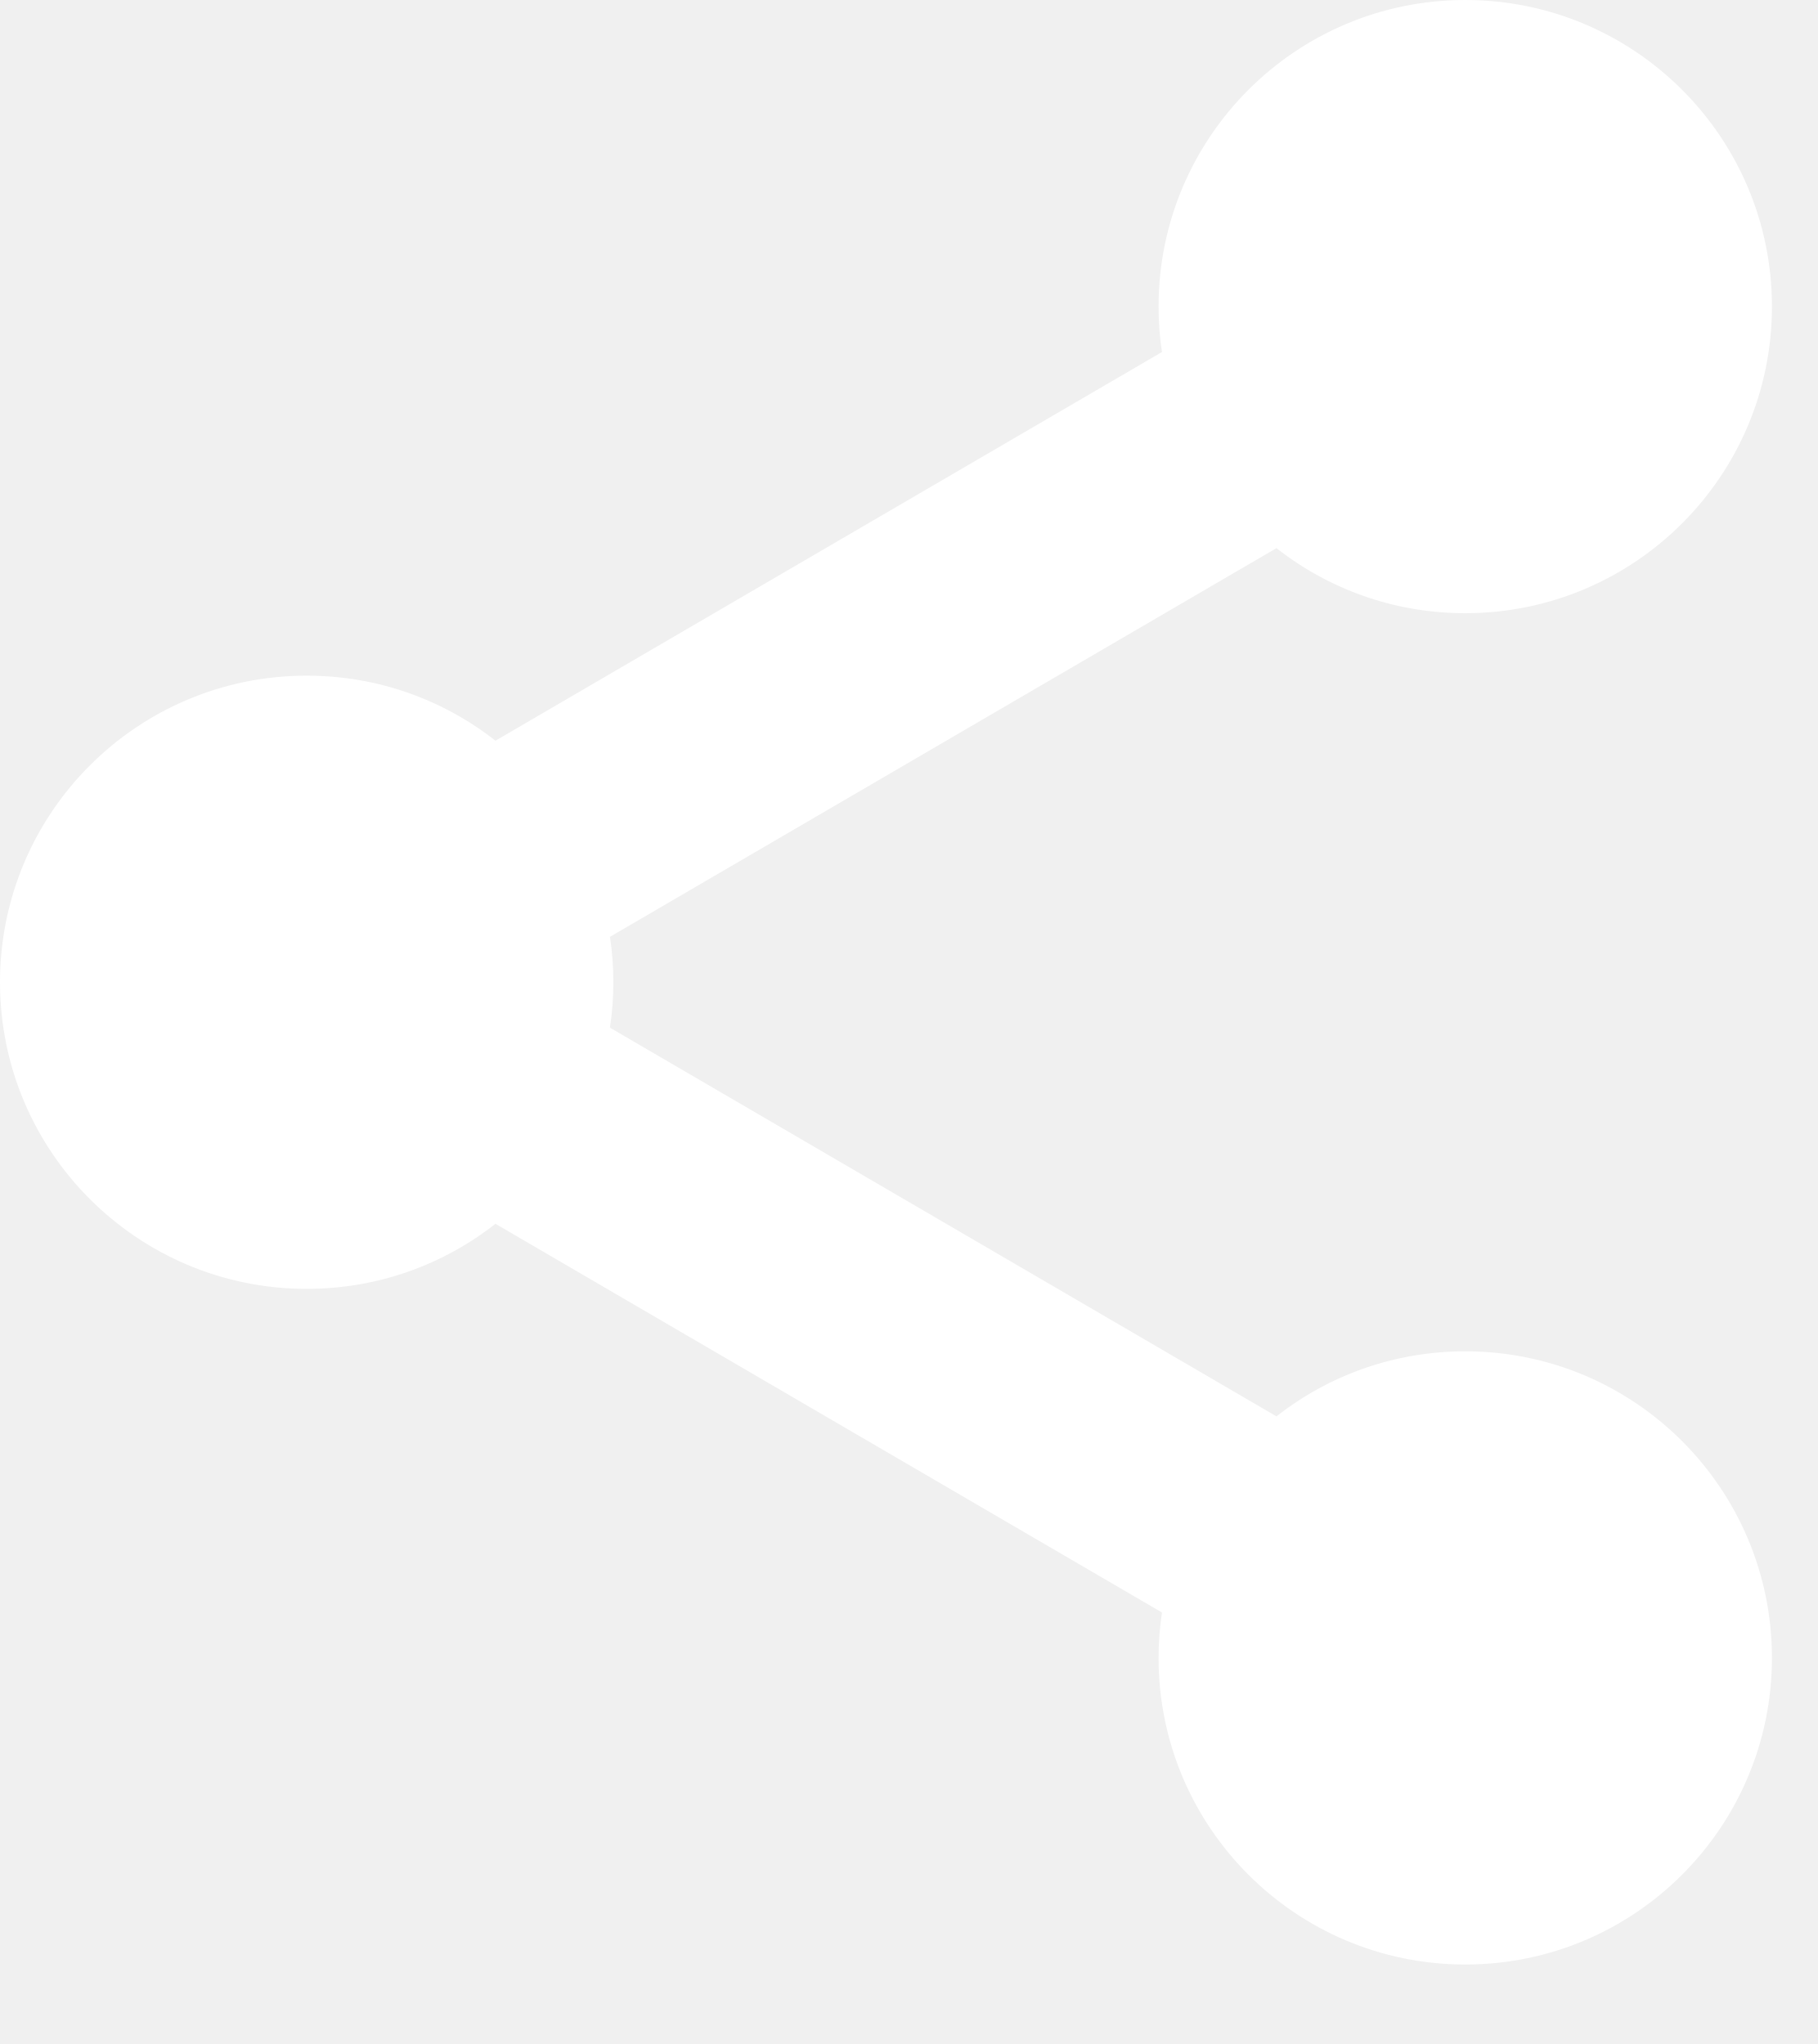
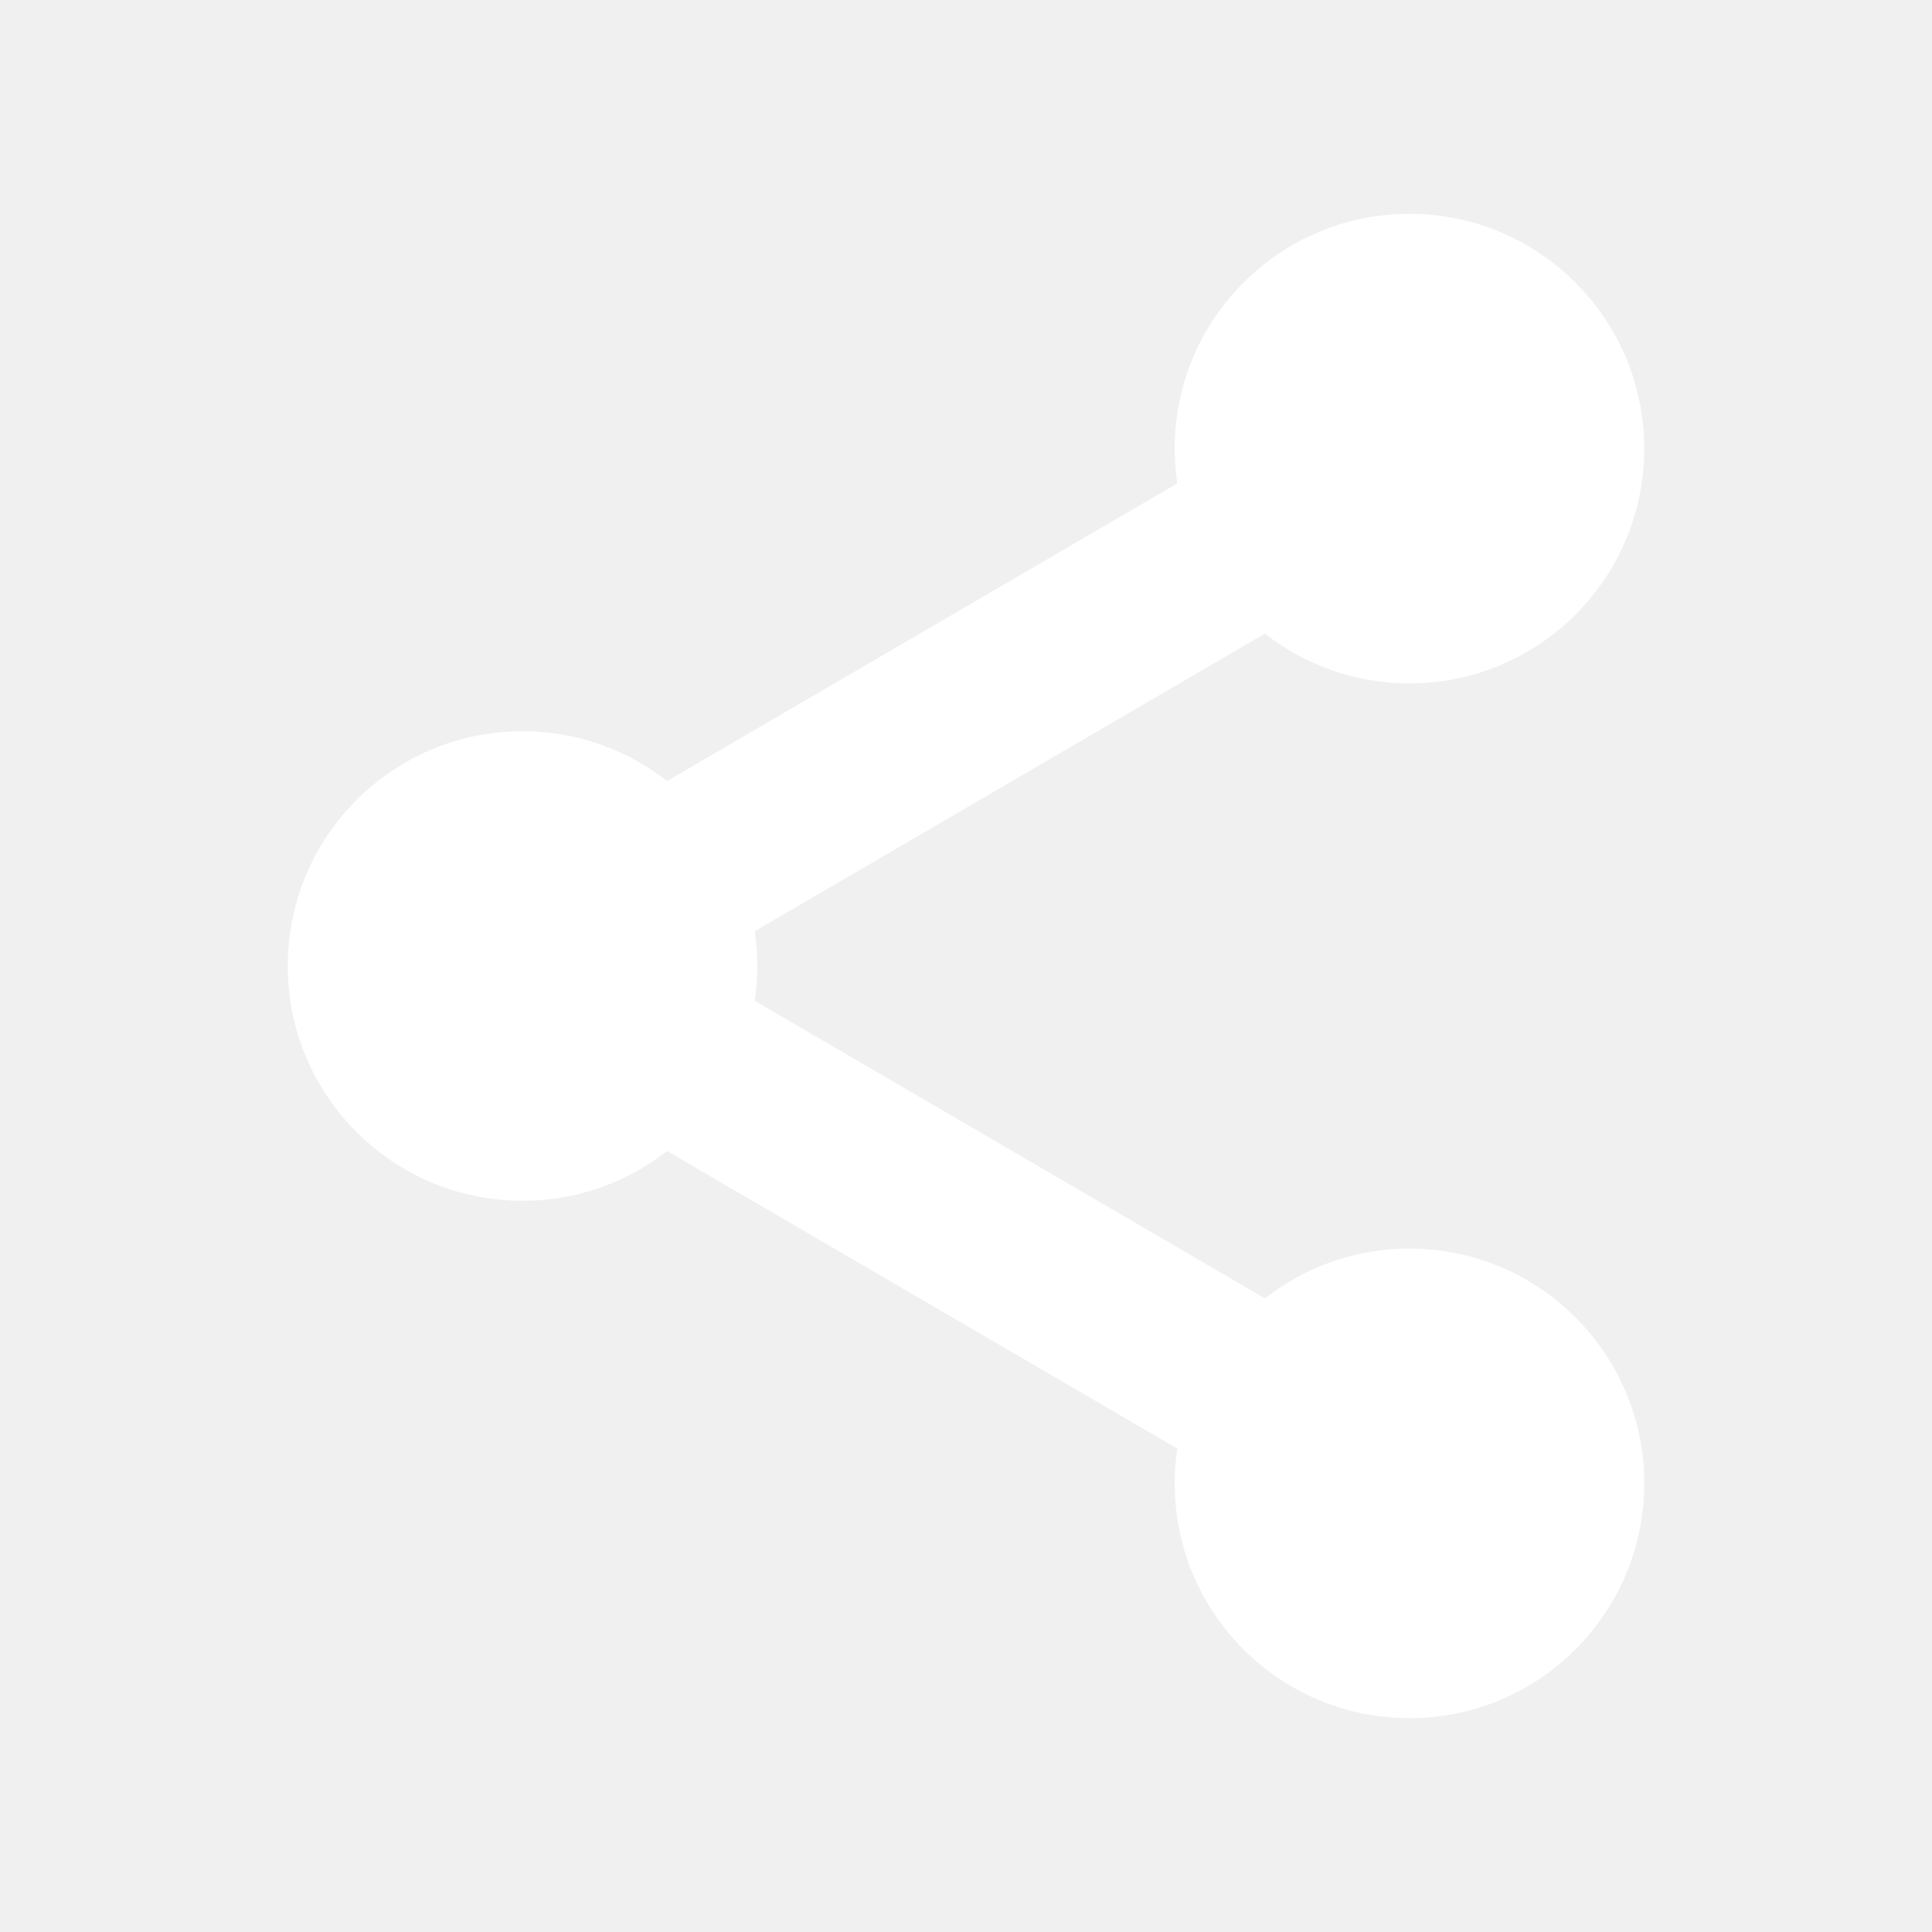
- <svg xmlns="http://www.w3.org/2000/svg" width="16" height="18" viewBox="0 0 16 18" fill="none">
-   <path fill-rule="evenodd" clip-rule="evenodd" d="M12.9 0C11.409 0 10.2 1.209 10.2 2.7C10.2 2.836 10.21 2.969 10.23 3.1L4.362 6.523C3.905 6.164 3.328 5.95 2.7 5.95C1.209 5.95 0 7.159 0 8.65C0 10.141 1.209 11.35 2.7 11.35C3.328 11.35 3.905 11.136 4.362 10.777L10.23 14.2C10.21 14.331 10.2 14.464 10.2 14.6C10.2 16.091 11.409 17.3 12.9 17.3C14.391 17.3 15.6 16.091 15.6 14.6C15.6 13.109 14.391 11.9 12.9 11.9C12.272 11.9 11.695 12.114 11.238 12.473L5.37 9.05C5.39 8.919 5.4 8.786 5.4 8.65C5.4 8.514 5.39 8.381 5.37 8.25L11.238 4.827C11.695 5.186 12.272 5.4 12.9 5.4C14.391 5.4 15.6 4.191 15.6 2.7C15.6 1.209 14.391 0 12.9 0Z" fill="white" />
+ <svg xmlns="http://www.w3.org/2000/svg" width="100%" height="100%" viewBox="0 0 20 20" version="1.1" xml:space="preserve" style="fill-rule:evenodd;clip-rule:evenodd;stroke-linejoin:round;stroke-miterlimit:2;">
+   <g transform="matrix(0.900149,0,0,0.900149,2.97884,2.21371)">
+     <path d="M12.9,0C11.409,0 10.2,1.209 10.2,2.7C10.2,2.836 10.21,2.969 10.23,3.1L4.362,6.523C3.905,6.164 3.328,5.95 2.7,5.95C1.209,5.95 0,7.159 0,8.65C0,10.141 1.209,11.35 2.7,11.35C3.328,11.35 3.905,11.136 4.362,10.778L10.23,14.2C10.21,14.331 10.2,14.464 10.2,14.6C10.2,16.091 11.409,17.3 12.9,17.3C14.391,17.3 15.6,16.091 15.6,14.6C15.6,13.109 14.391,11.9 12.9,11.9C12.272,11.9 11.695,12.114 11.238,12.473L5.37,9.05C5.39,8.919 5.4,8.786 5.4,8.65C5.4,8.514 5.39,8.381 5.37,8.25L11.238,4.827C11.695,5.186 12.272,5.4 12.9,5.4C14.391,5.4 15.6,4.191 15.6,2.7C15.6,1.209 14.391,0 12.9,0Z" style="fill:white;" />
+   </g>
</svg>
